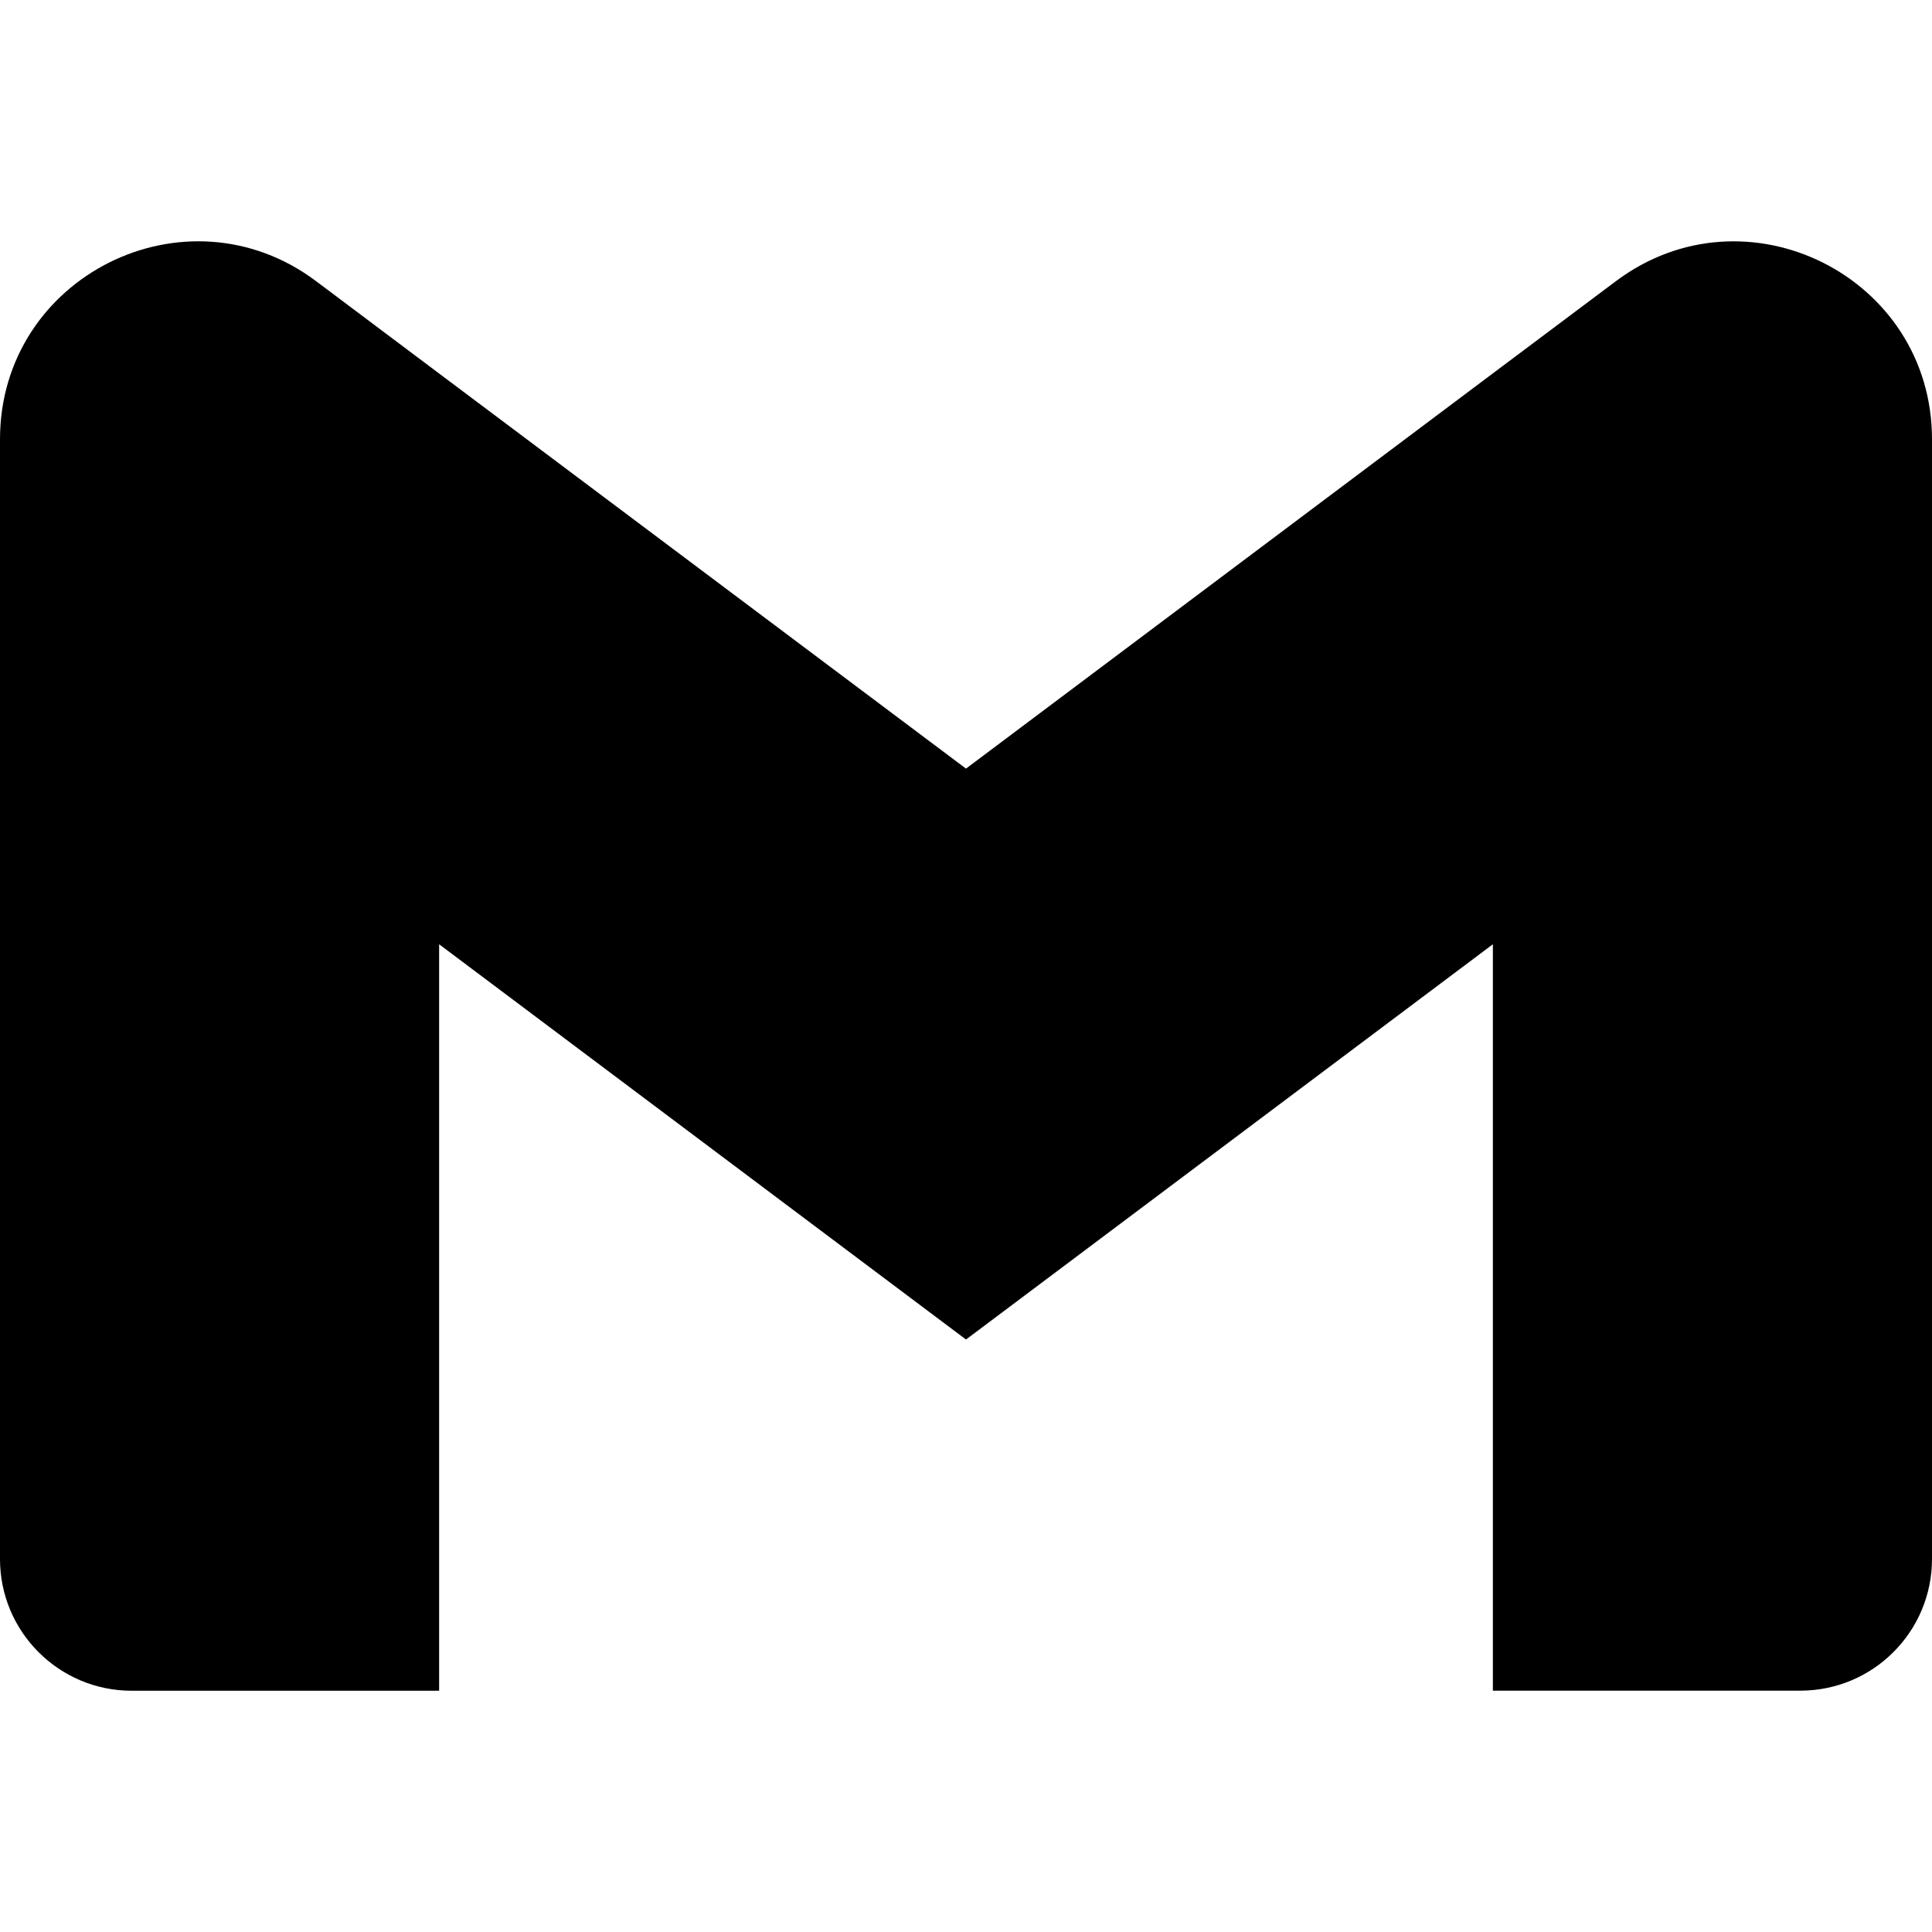
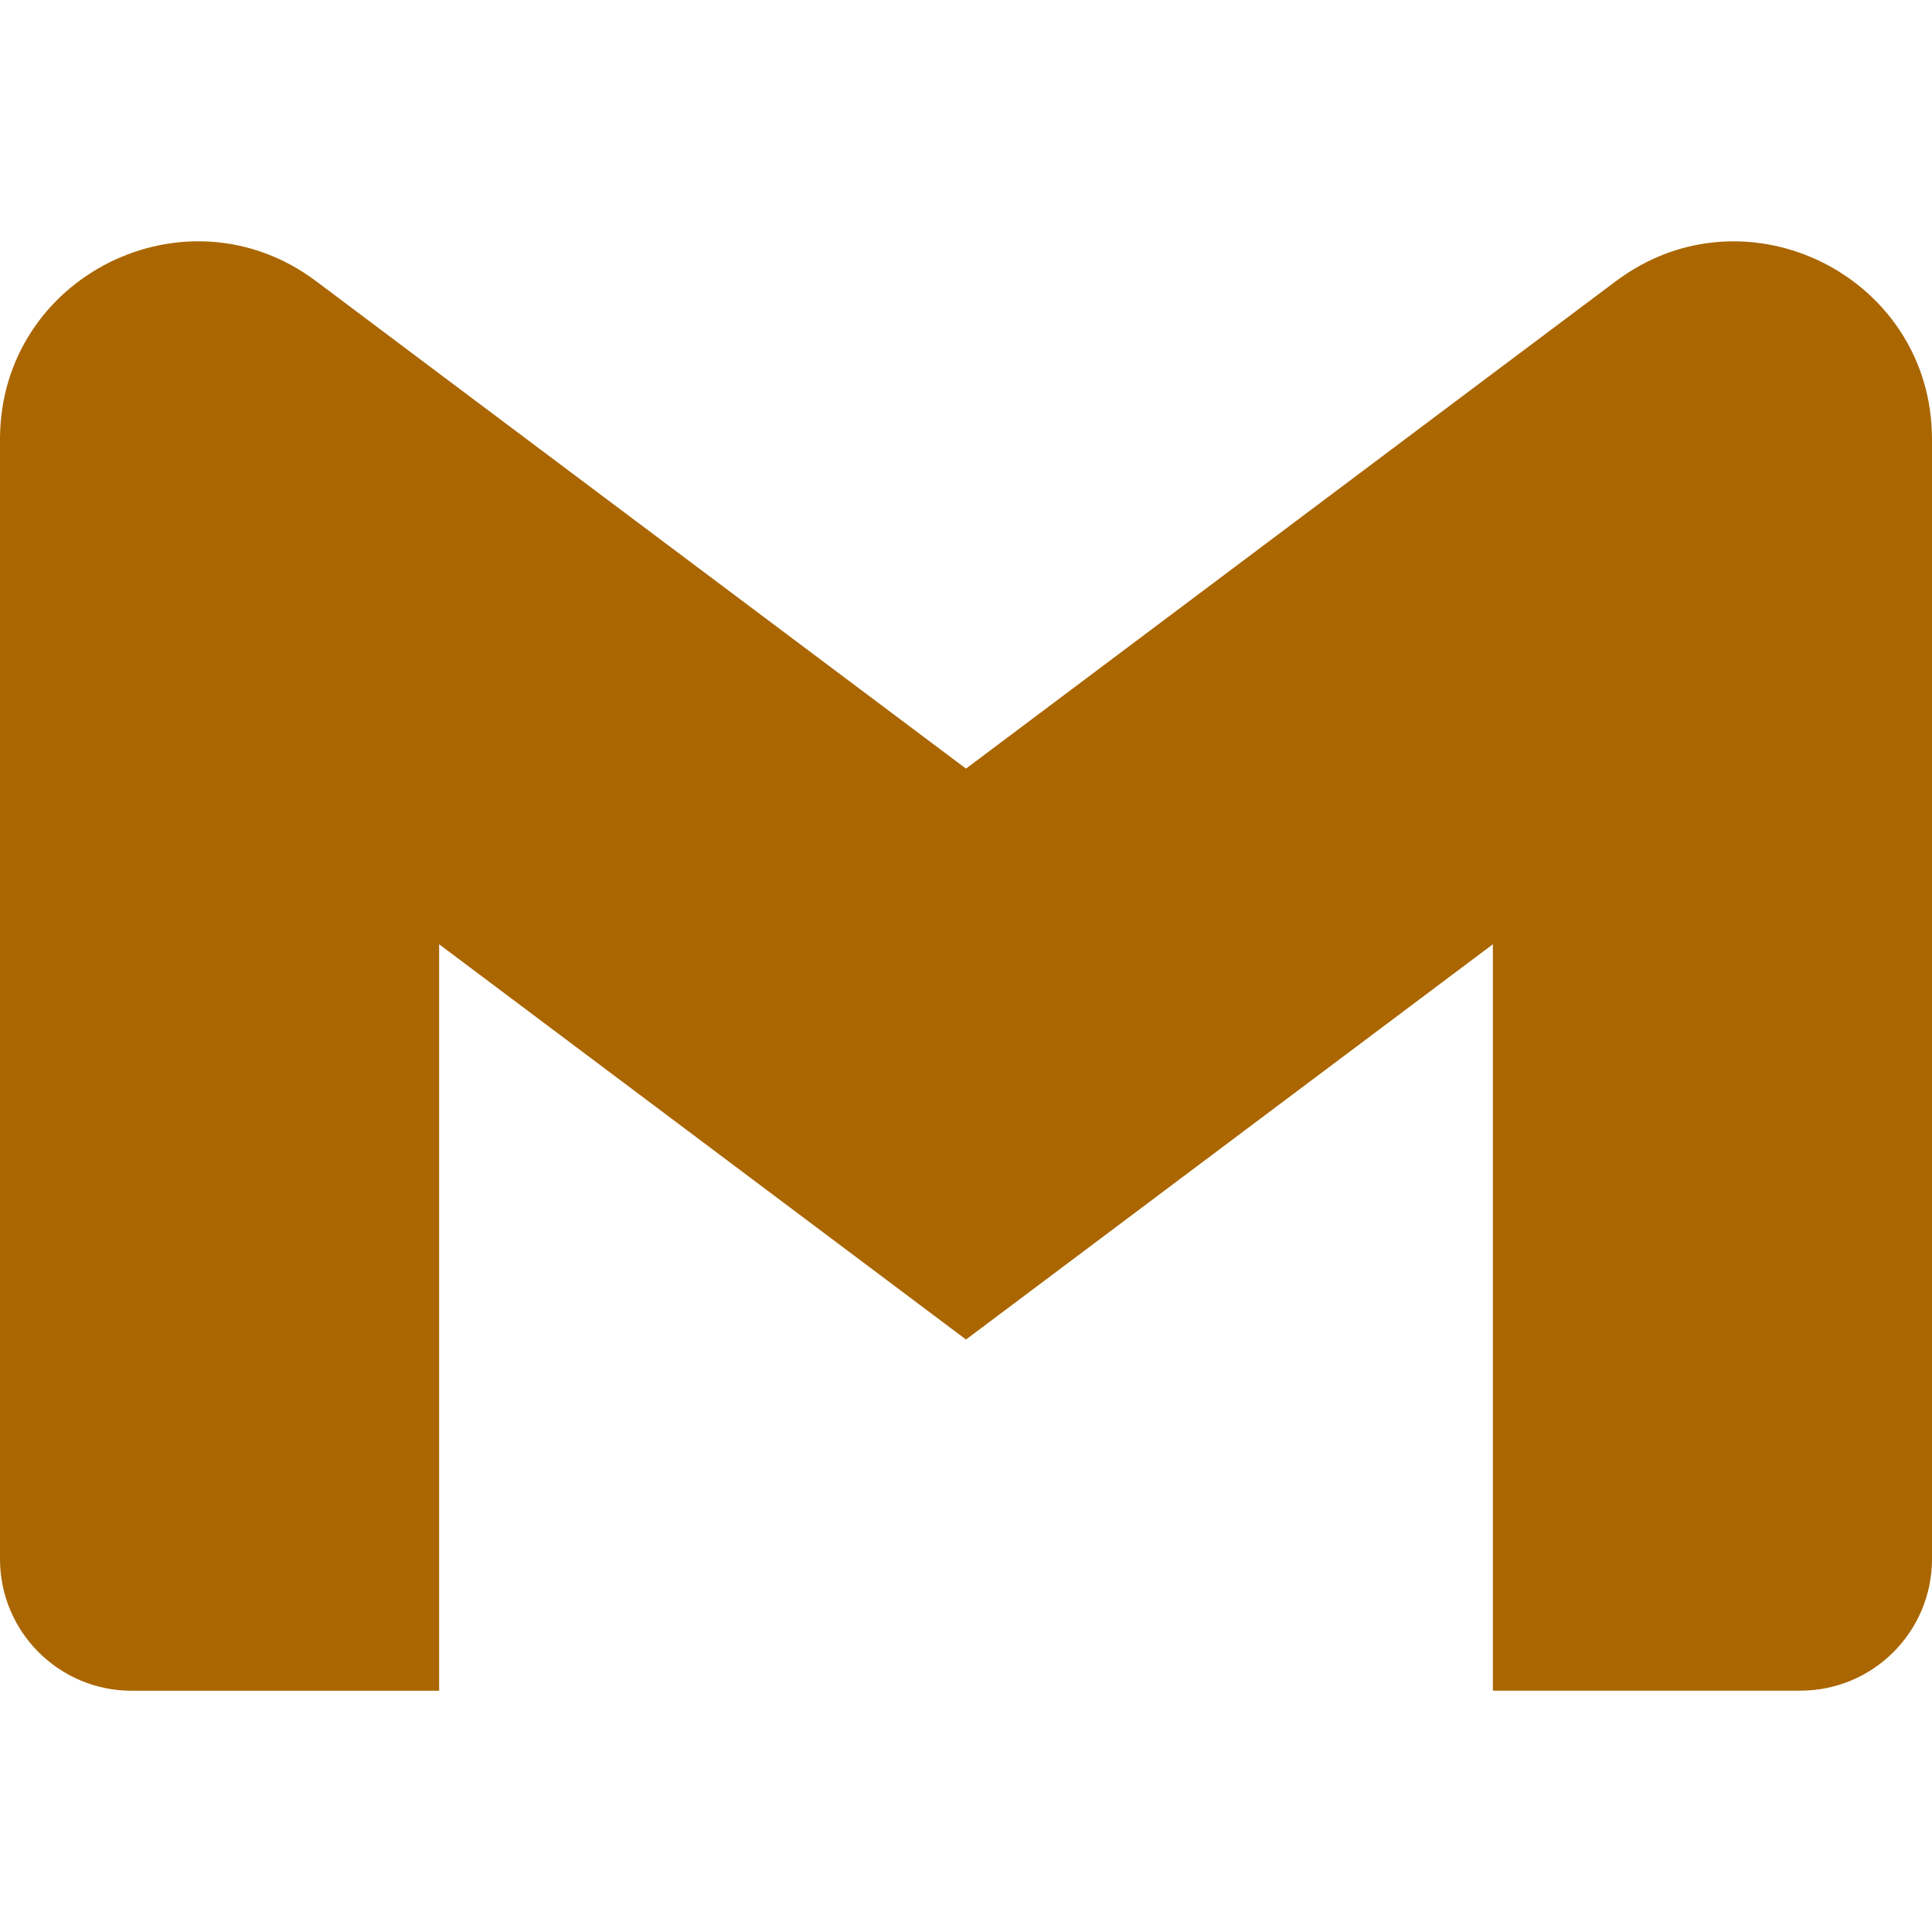
<svg xmlns="http://www.w3.org/2000/svg" role="img" viewBox="0 0 24 24">
-   <path d="M24 5.457v13.909c0 .904-.732 1.636-1.636 1.636h-3.819V11.73L12 16.64l-6.545-4.91v9.273H1.636A1.636 1.636 0 0 1 0 19.366V5.457c0-2.023 2.309-3.178 3.927-1.964L5.455 4.64 12 9.548l6.545-4.91 1.528-1.145C21.69 2.28 24 3.434 24 5.457z" />
+   <path fill="#aa6600" d="M24 5.457v13.909c0 .904-.732 1.636-1.636 1.636h-3.819V11.73L12 16.64l-6.545-4.91v9.273H1.636A1.636 1.636 0 0 1 0 19.366V5.457c0-2.023 2.309-3.178 3.927-1.964L5.455 4.64 12 9.548l6.545-4.91 1.528-1.145C21.69 2.28 24 3.434 24 5.457z" />
</svg>
